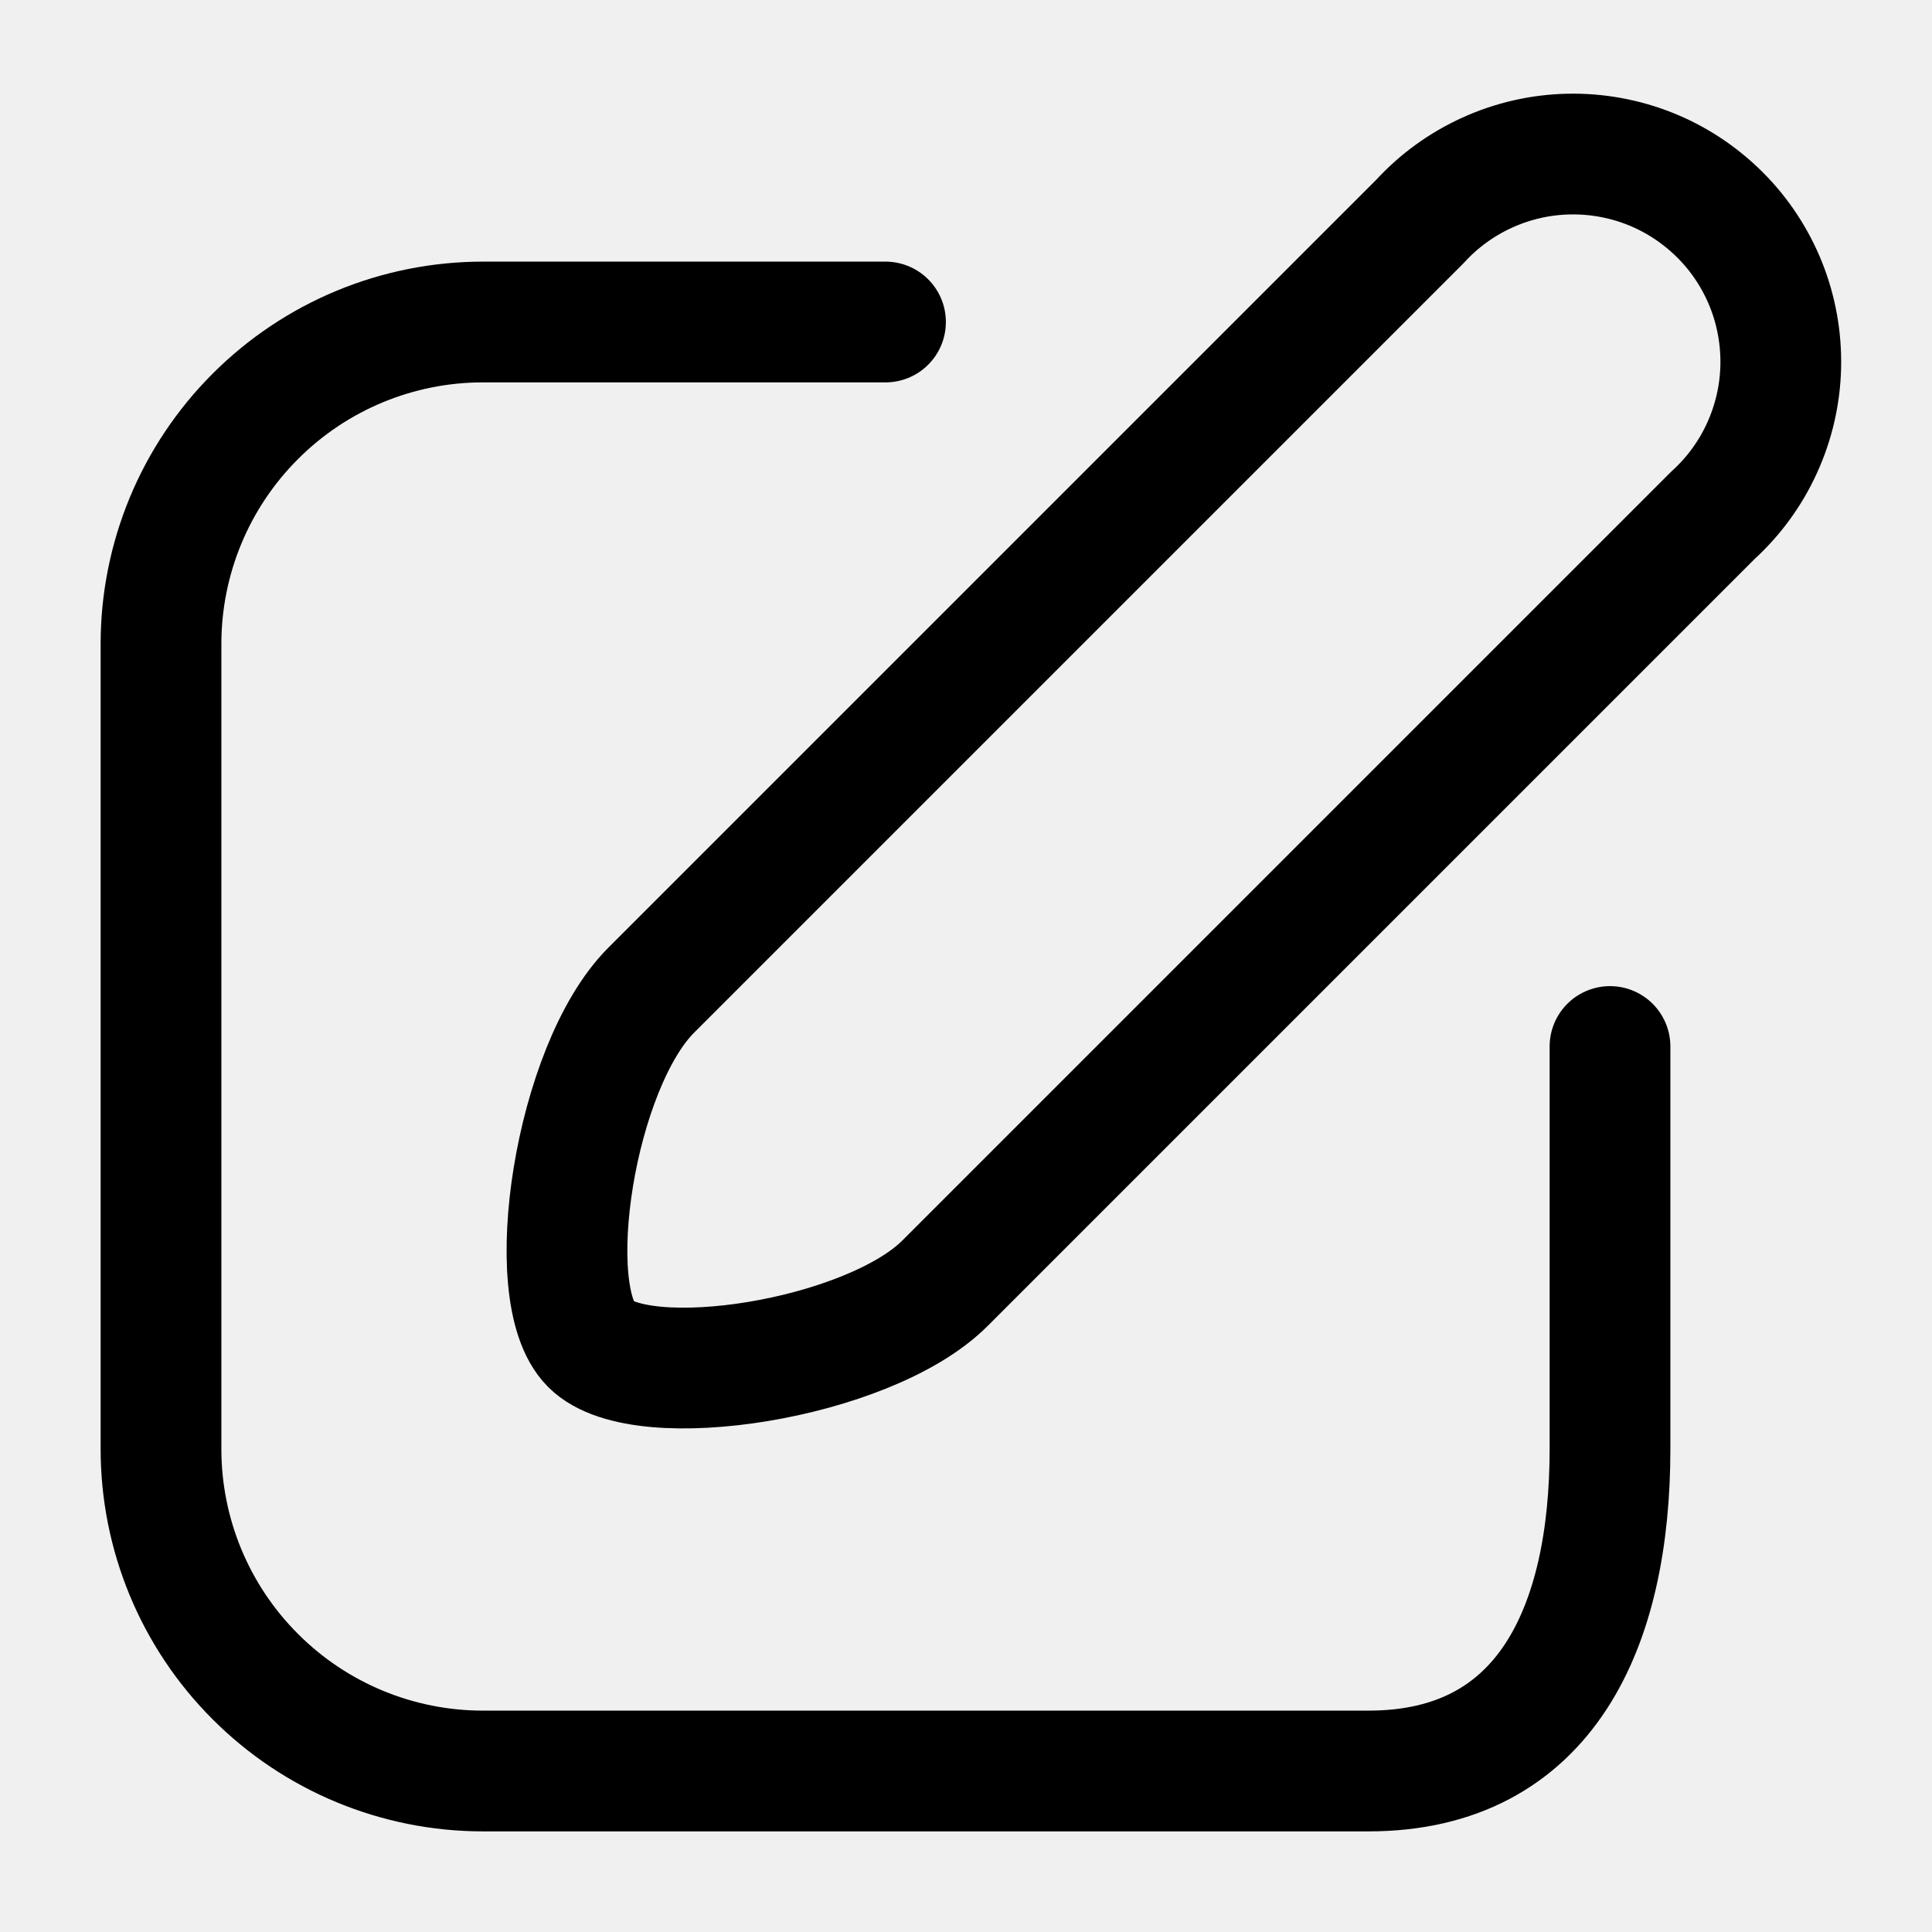
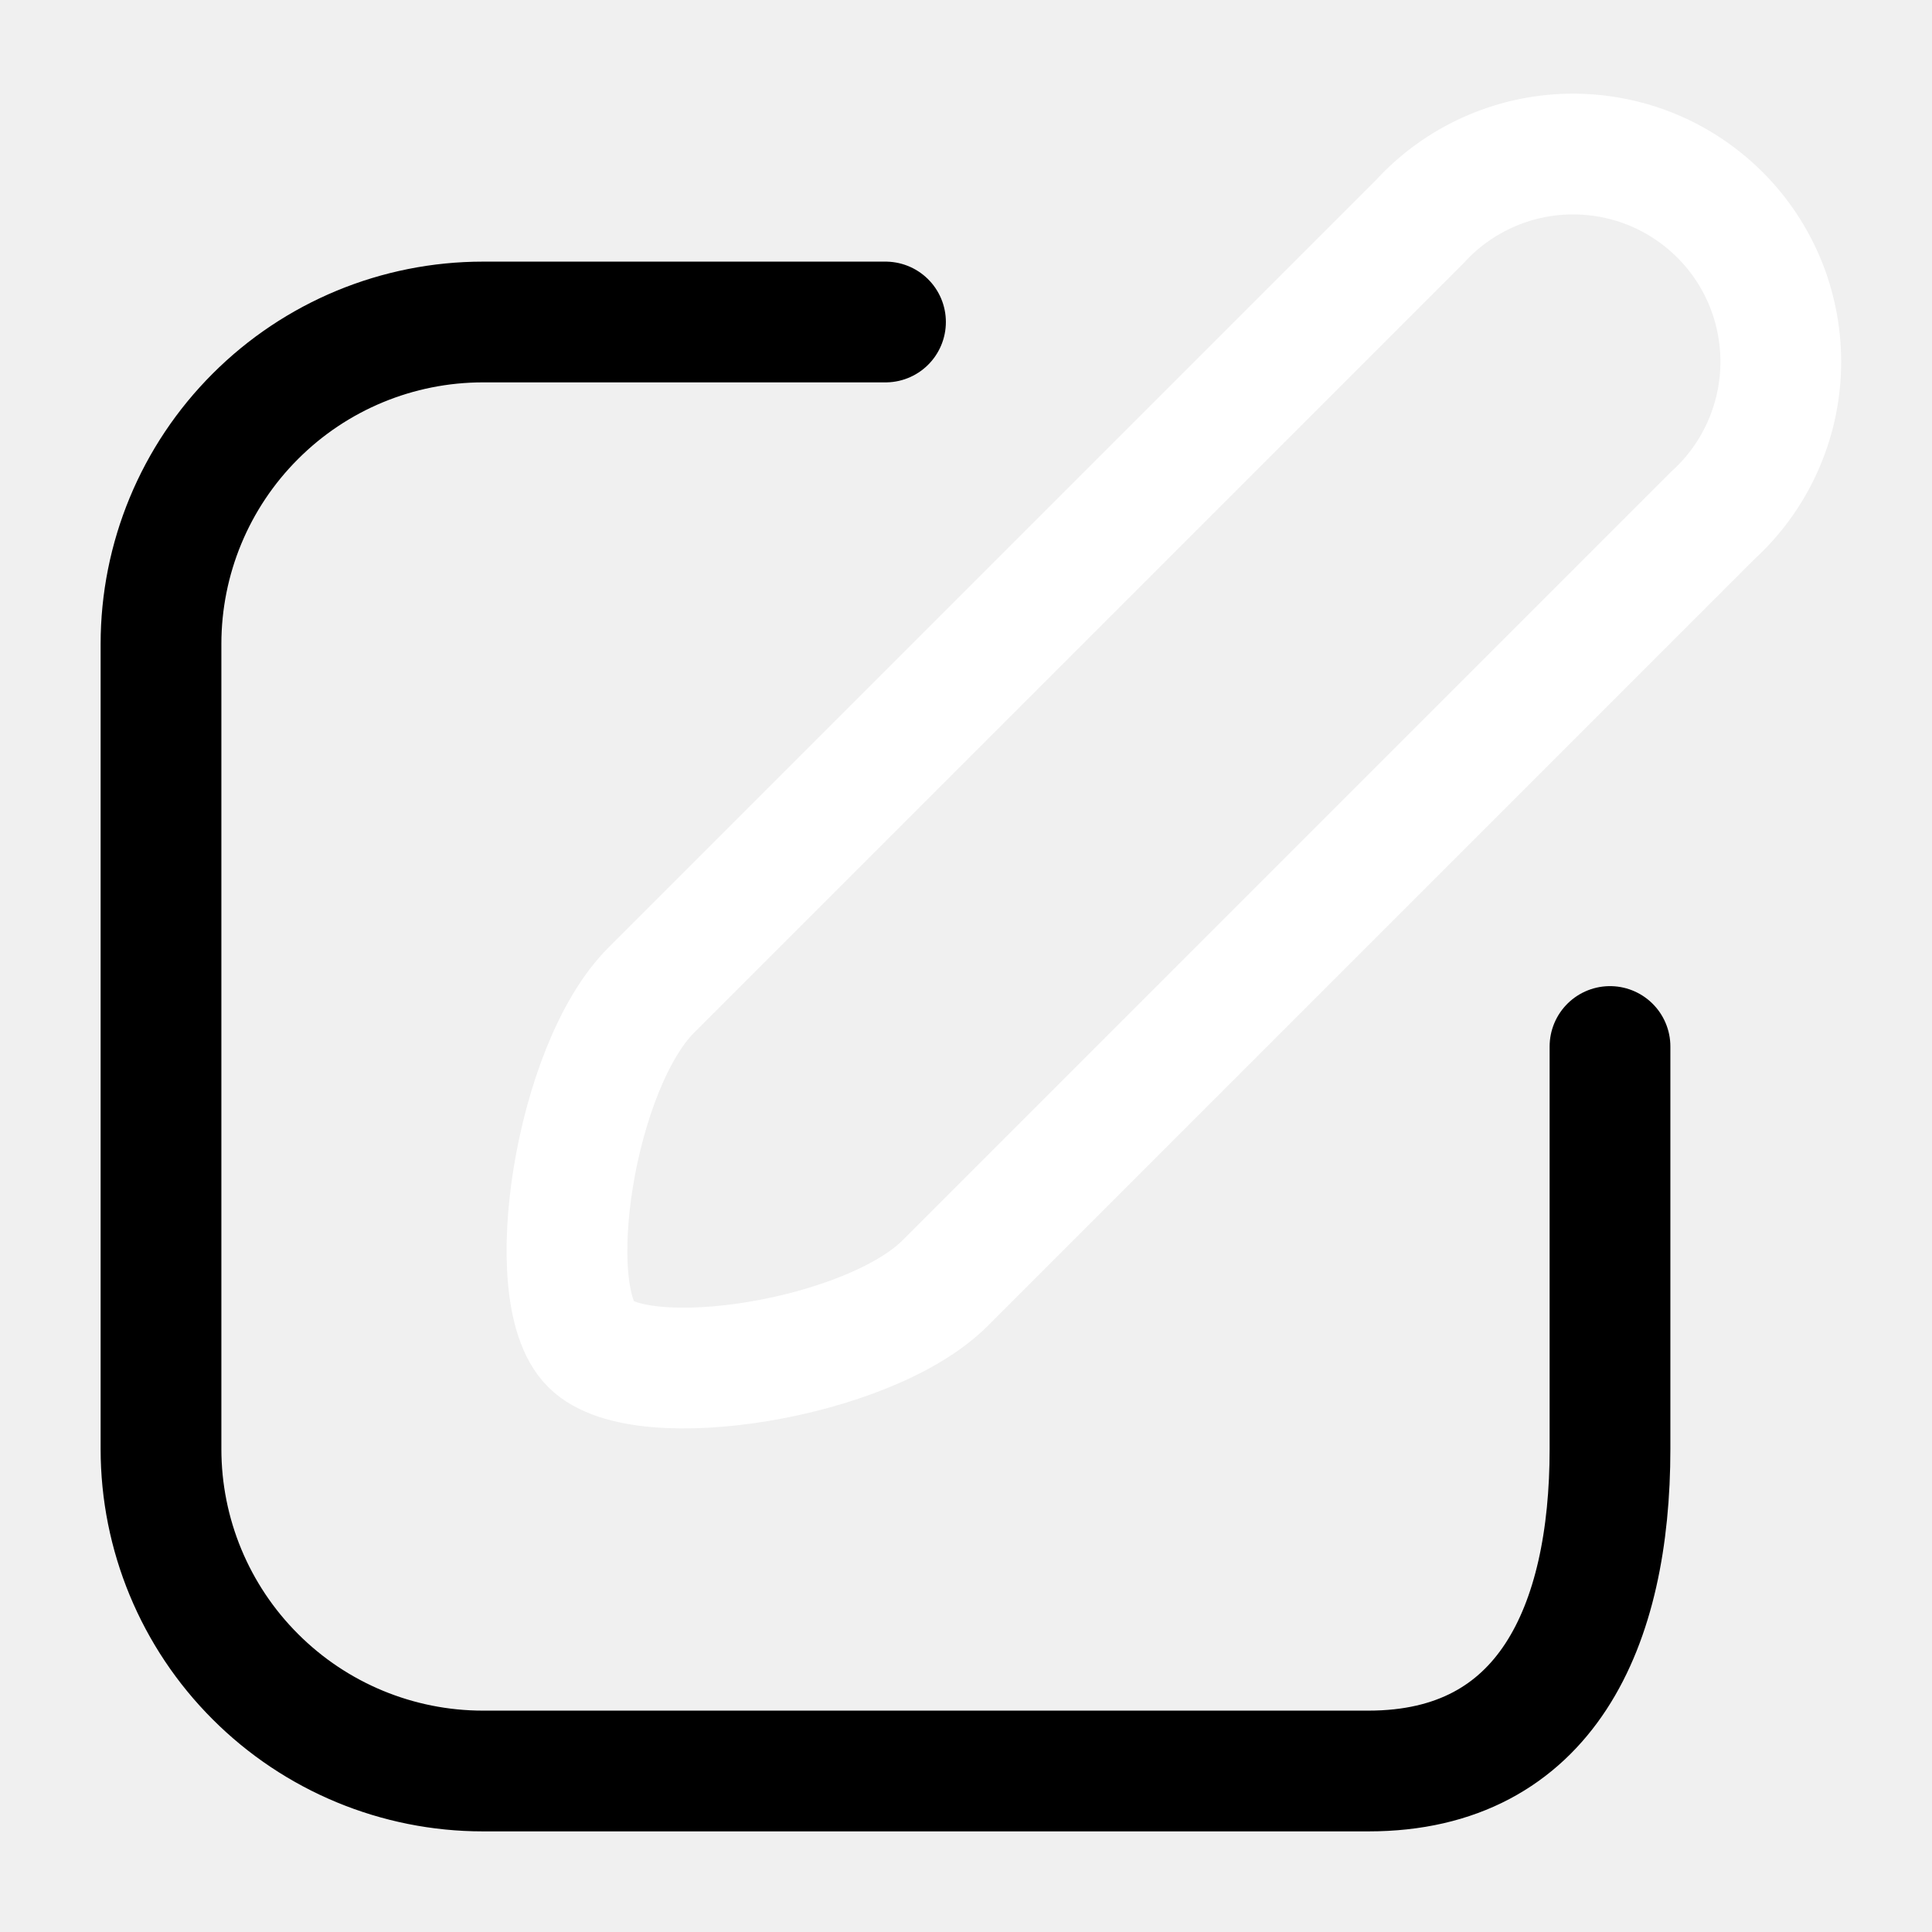
<svg xmlns="http://www.w3.org/2000/svg" width="800px" height="800px" viewBox="0 0 24 24" fill="none">
-   <path d="M21.28 6.4L11.74 15.94C10.79 16.89 7.97 17.33 7.34 16.7C6.71 16.07 7.14 13.25 8.09 12.3L17.64 2.75C17.875 2.493 18.16 2.287 18.478 2.143C18.796 1.999 19.139 1.921 19.488 1.914C19.836 1.907 20.182 1.97 20.506 2.1C20.829 2.23 21.122 2.425 21.369 2.672C21.615 2.918 21.808 3.212 21.938 3.536C22.067 3.86 22.129 4.206 22.121 4.555C22.113 4.903 22.034 5.246 21.889 5.564C21.745 5.881 21.538 6.165 21.28 6.4V6.4Z" stroke="#000000" stroke-width="1.5" stroke-linecap="round" stroke-linejoin="round" />
+   <path d="M21.28 6.4L11.74 15.94C10.79 16.89 7.97 17.33 7.34 16.7C6.71 16.07 7.14 13.25 8.09 12.3L17.64 2.75C17.875 2.493 18.16 2.287 18.478 2.143C18.796 1.999 19.139 1.921 19.488 1.914C19.836 1.907 20.182 1.97 20.506 2.1C20.829 2.23 21.122 2.425 21.369 2.672C21.615 2.918 21.808 3.212 21.938 3.536C22.067 3.86 22.129 4.206 22.121 4.555C22.113 4.903 22.034 5.246 21.889 5.564C21.745 5.881 21.538 6.165 21.28 6.4V6.4Z" stroke="#fff" stroke-width="1.5" stroke-linecap="round" stroke-linejoin="round" />
  <path d="M11 4H6C4.939 4 3.922 4.421 3.172 5.172C2.421 5.922 2 6.939 2 8V18C2 19.061 2.421 20.078 3.172 20.828C3.922 21.579 4.939 22 6 22H17C19.21 22 20 20.2 20 18V13" stroke="#000000" stroke-width="1.5" stroke-linecap="round" stroke-linejoin="round" />
</svg>
